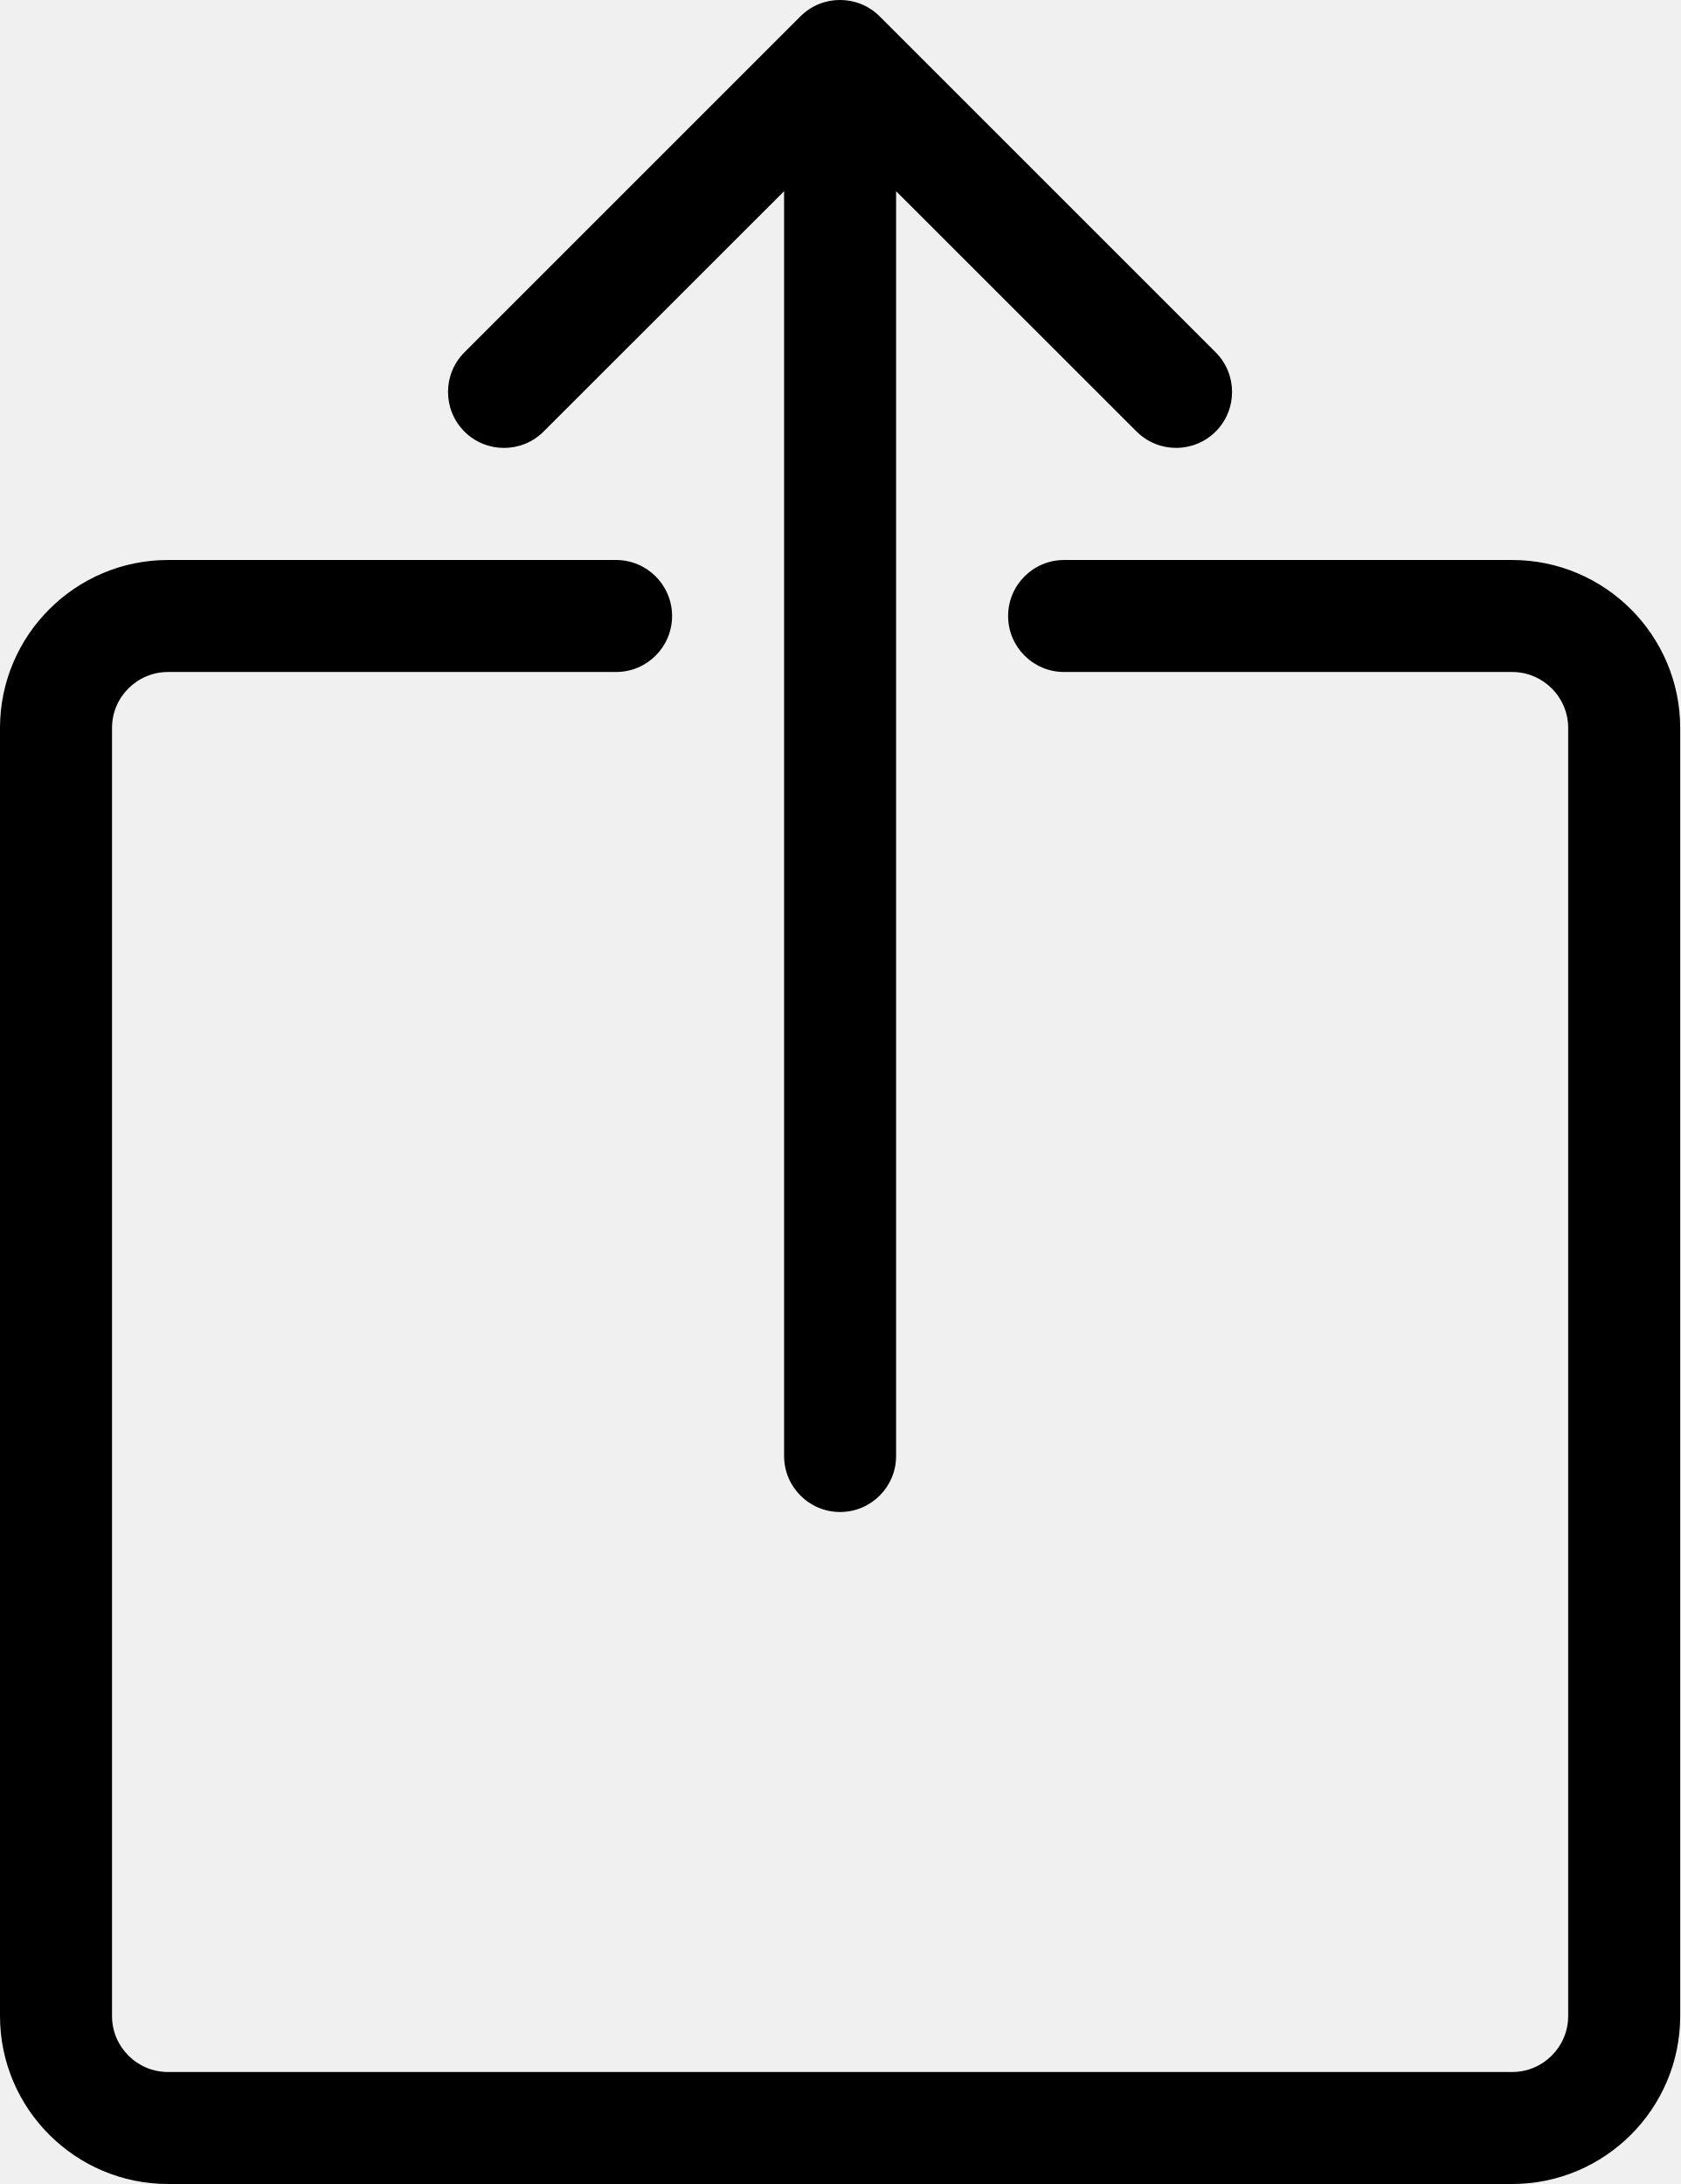
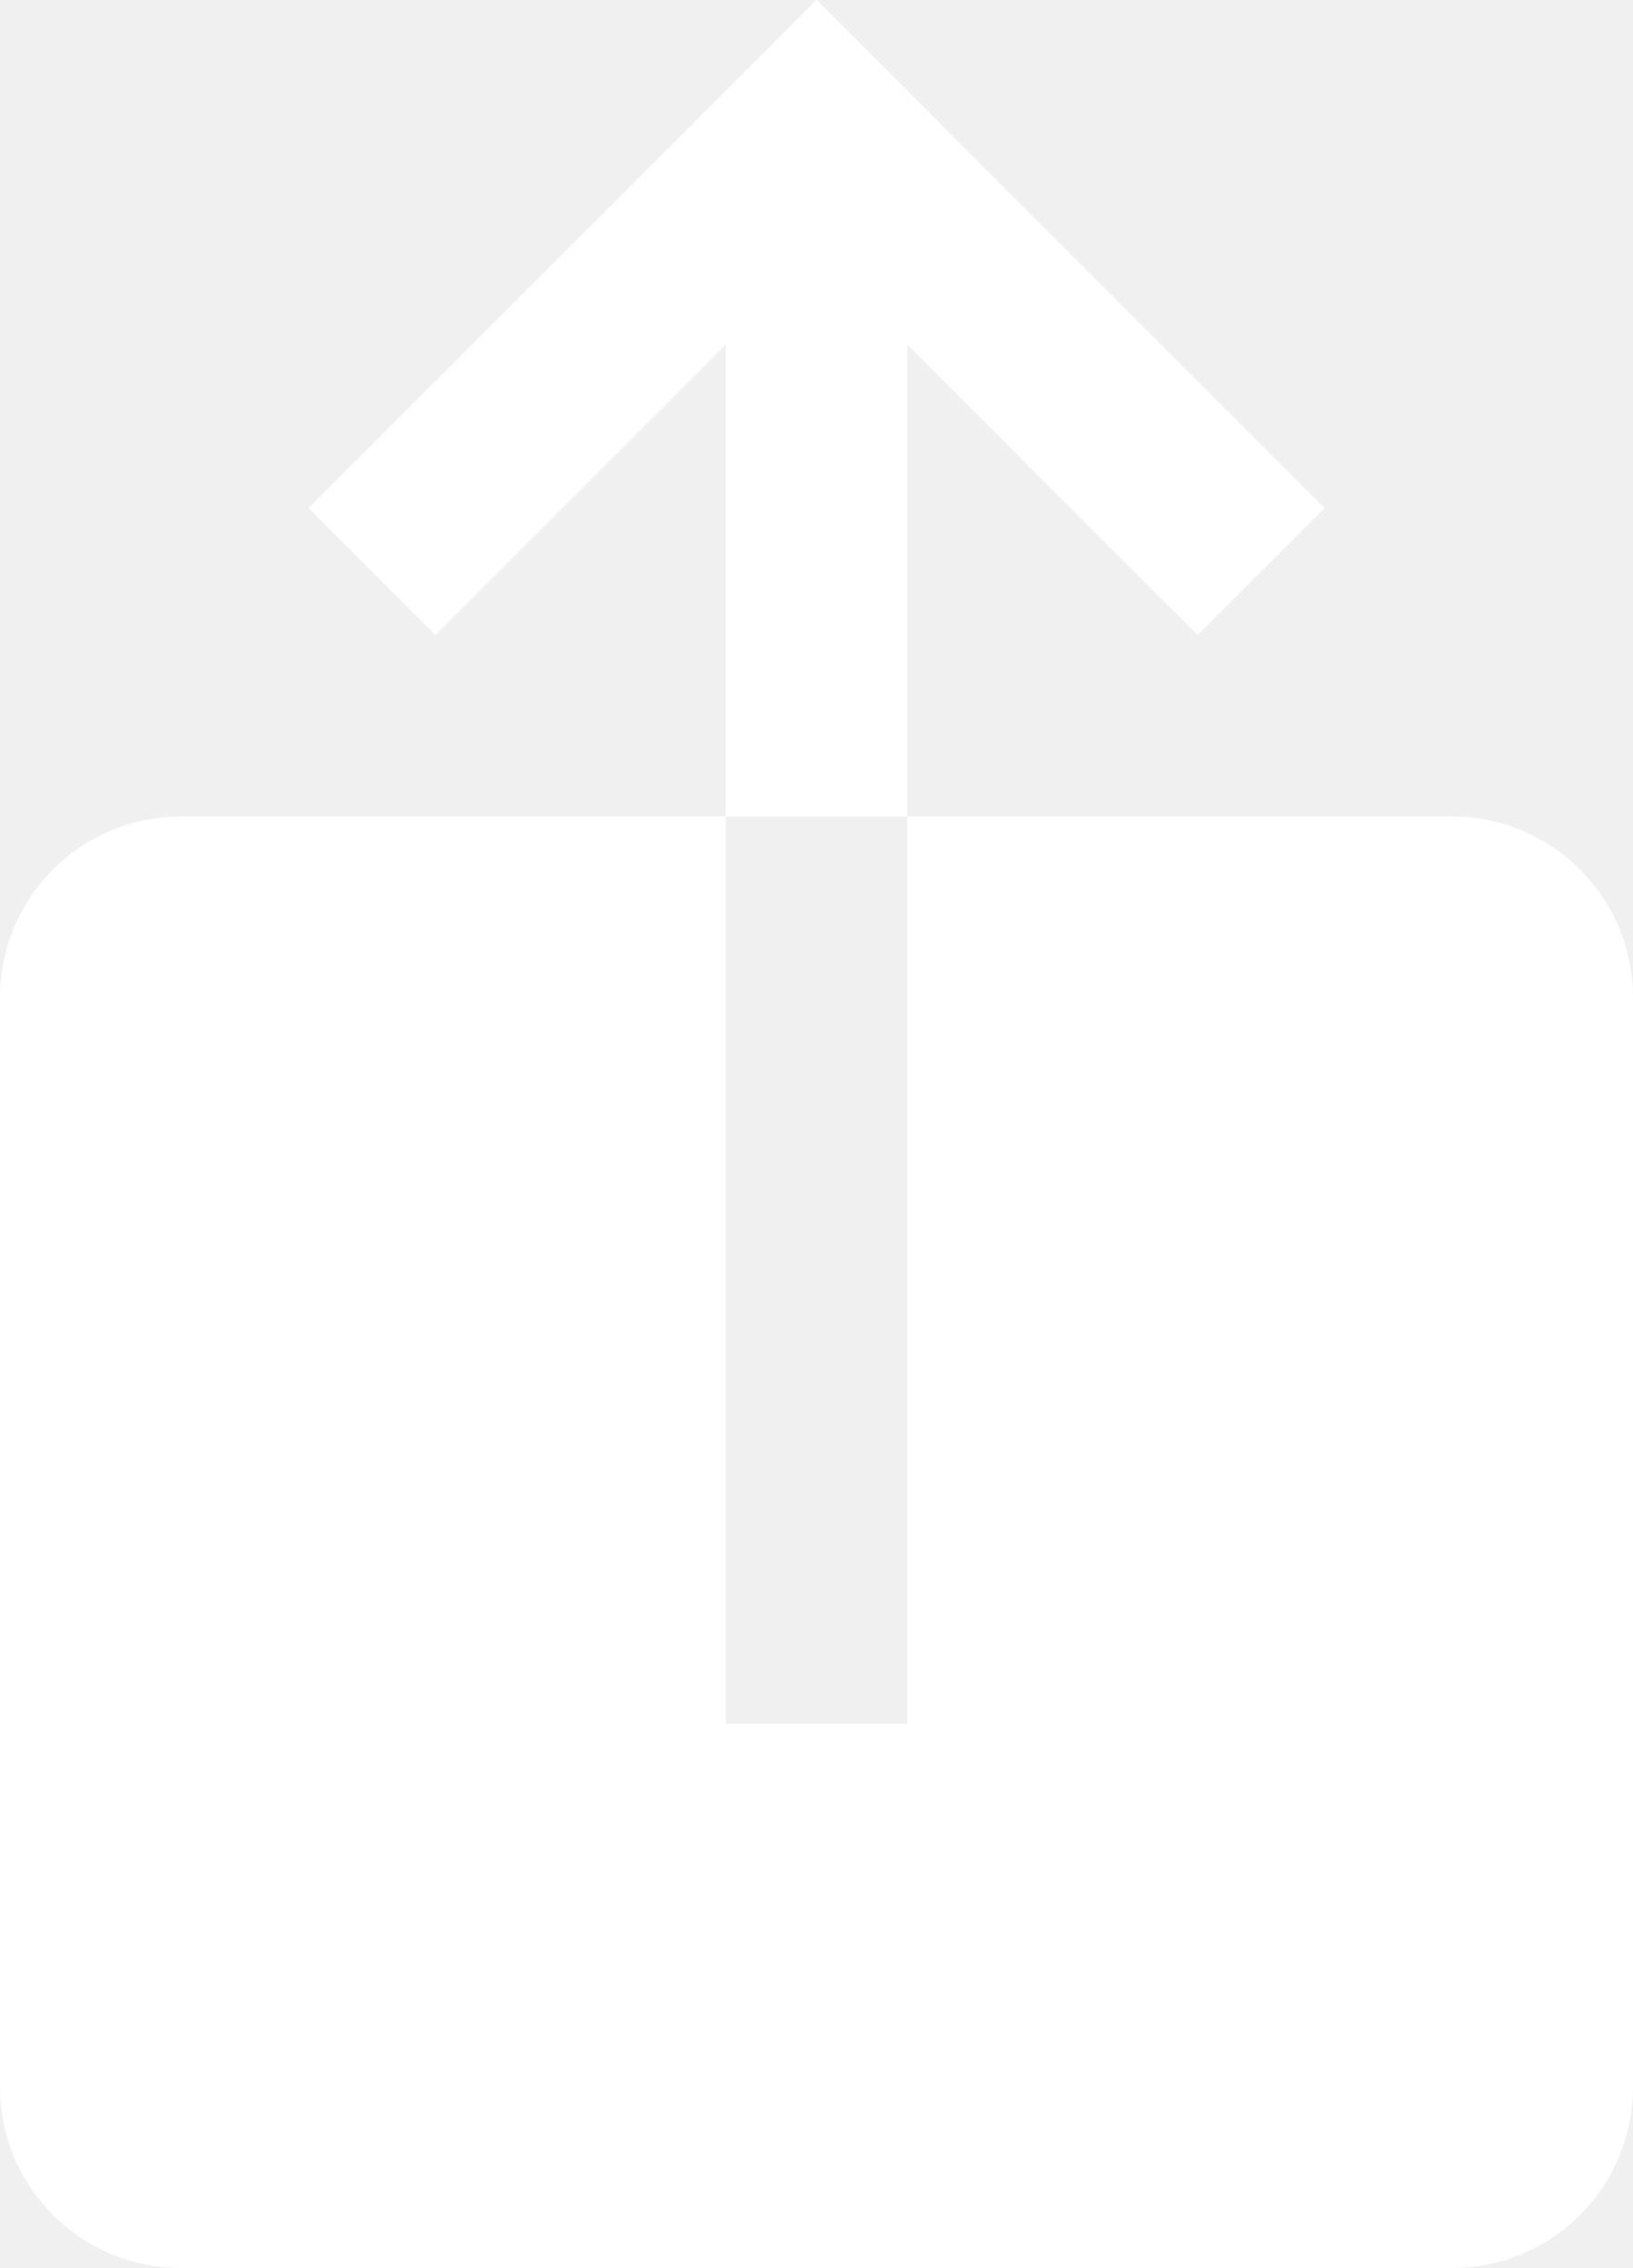
- <svg xmlns="http://www.w3.org/2000/svg" width="60px" height="78px" viewBox="0 0 60 78" version="1.1">
+ <svg xmlns="http://www.w3.org/2000/svg" width="18px" height="25px" viewBox="0 0 18 25" version="1.1">
  <defs />
  <g id="Page-1" stroke="none" stroke-width="1" fill="none" fill-rule="evenodd">
-     <g id="share" transform="translate(-10, -1)" fill="#000000">
-       <g transform="translate(10, 0)" id="shape">
-         <path d="M6,79 C2.692,79 0,76.308 0,73 L0,27 C0,23.692 2.692,21 6,21 L22,21 C23.104,21 24,21.896 24,23 C24,24.104 23.104,25 22,25 L6,25 C4.896,25 4,25.896 4,27 L4,73 C4,74.104 4.896,75 6,75 L54,75 C55.104,75 56,74.104 56,73 L56,27 C56,25.896 55.104,25 54,25 L38,25 C36.896,25 36,24.104 36,23 C36,21.896 36.896,21 38,21 L54,21 C57.308,21 60,23.692 60,27 L60,73 C60,76.308 57.308,79 54,79 L6,79 Z" />
-         <path d="M43.412,13.584 L31.412,1.584 C30.632,0.804 29.364,0.804 28.584,1.584 L16.584,13.584 C15.804,14.364 15.804,15.632 16.584,16.412 C17.364,17.192 18.632,17.192 19.412,16.412 L28,7.828 L28,53 C28,54.104 28.896,55 30,55 C31.104,55 32,54.104 32,53 L32,7.828 L40.588,16.412 C40.98,16.804 41.492,16.996 42,16.996 C42.508,16.996 43.024,16.8 43.412,16.412 C44.192,15.632 44.192,14.364 43.412,13.584 L43.412,13.584 Z" />
+     <g id="Spideroak-Social-Copy-9" transform="translate(-112, -26)" fill="#FFFFFF">
+       <g id="Share" transform="translate(112, 26)">
+         <path d="M10,3.797 L10,8.548 L10,9 L8,9 L8,8.548 L8,3.797 L8,3.797 L5.496,6.301 L4.797,7 L3.4,5.603 L4.099,4.904 L7.603,1.4 L7.6,1.397 L8.997,0 L9,0.003 L9.003,0 L10.4,1.397 L10.397,1.4 L13.901,4.904 L14.6,5.603 L13.203,7 L12.504,6.301 L10,3.797 Z M0,10.994 C0,9.893 0.893,9 1.995,9 L16.005,9 C17.107,9 18,9.895 18,10.994 L18,23.006 C18,24.107 17.107,25 16.005,25 L1.995,25 C0.893,25 0,24.105 0,23.006 L0,10.994 Z M8,9 L10,9 L10,19 L8,19 L8,9 Z" id="Share-Shape" />
      </g>
    </g>
  </g>
</svg>
